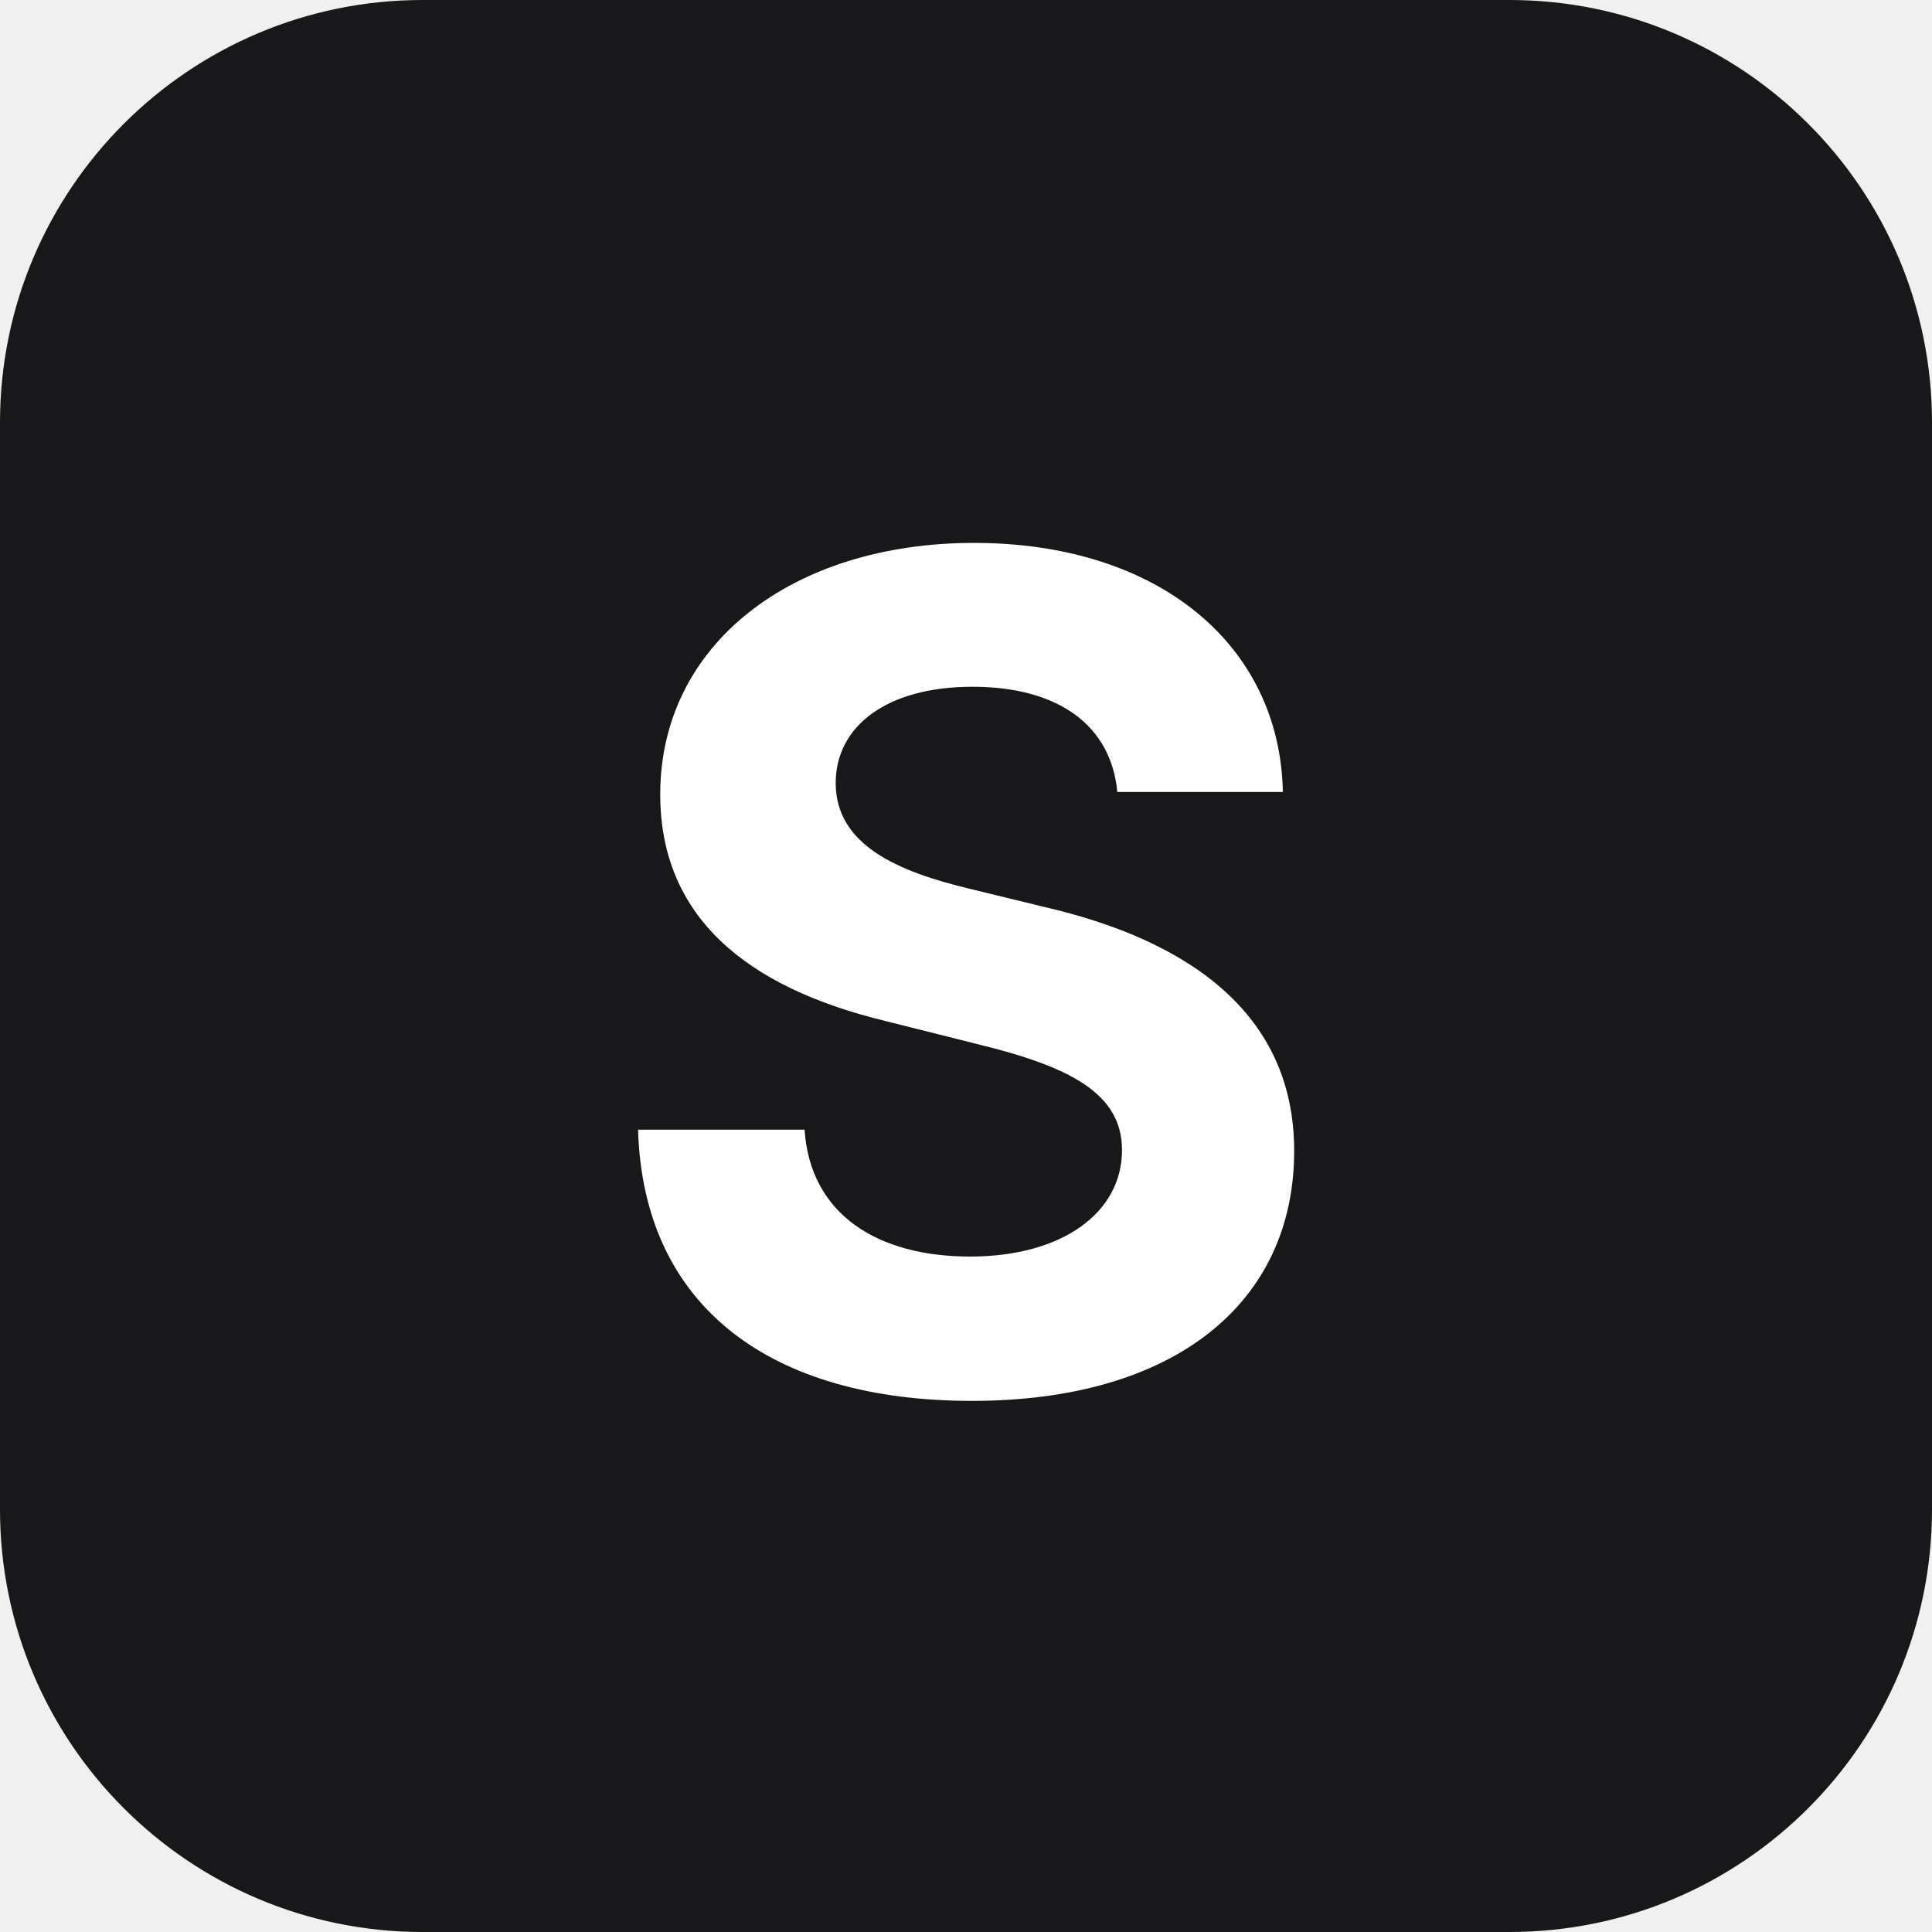
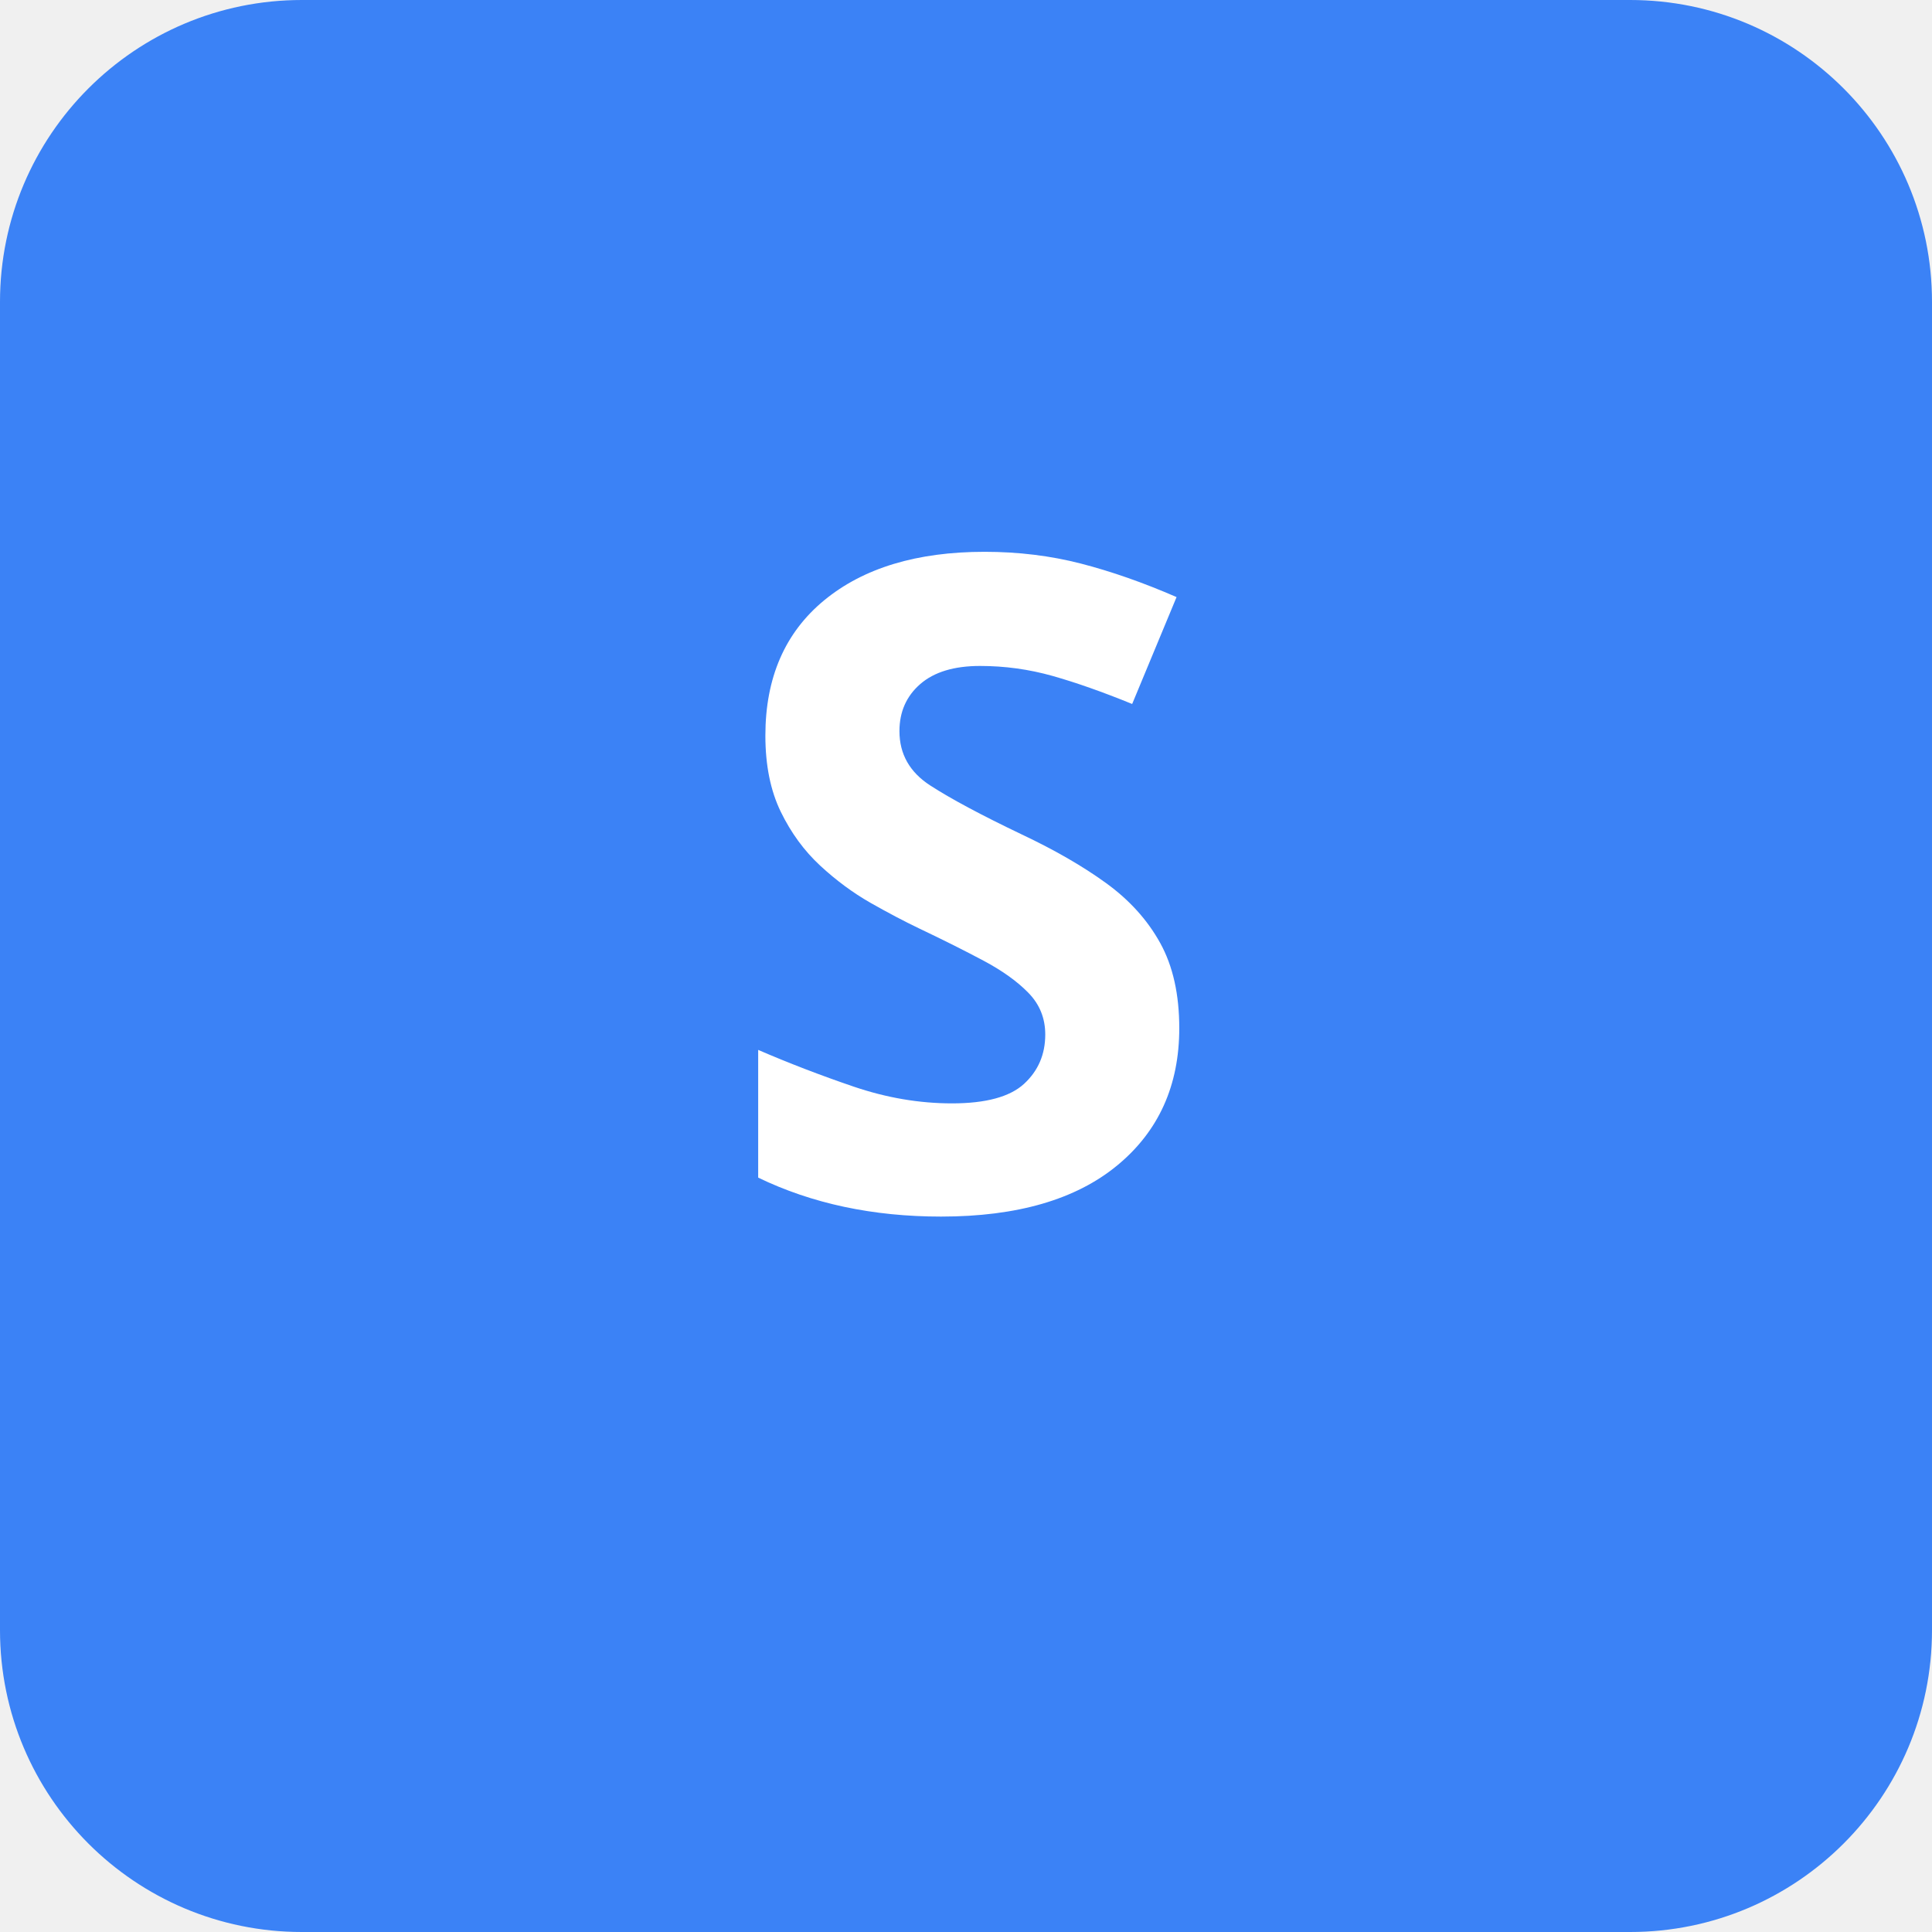
- <svg xmlns="http://www.w3.org/2000/svg" viewBox="0 0 64 64" fill="none">
-   <rect width="64" height="64" rx="14" fill="#18181a" />
-   <text x="32" y="46" font-family="system-ui, -apple-system, sans-serif" font-size="38" font-weight="700" fill="white" text-anchor="middle">S</text>
+ <svg xmlns="http://www.w3.org/2000/svg" viewBox="0 0 512 512">
+   <rect width="512" height="512" rx="80" fill="#3b82f6" />
+   <text x="256" y="320" font-family="system-ui, sans-serif" font-size="240" font-weight="bold" fill="white" text-anchor="middle">S</text>
</svg>
